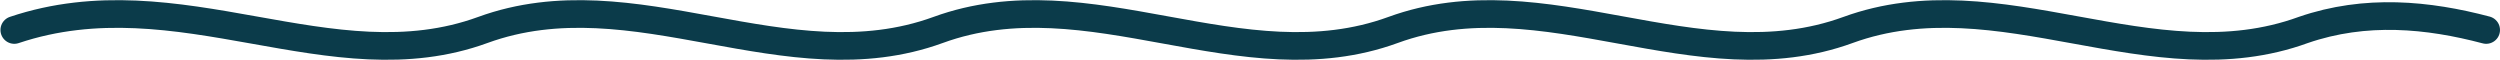
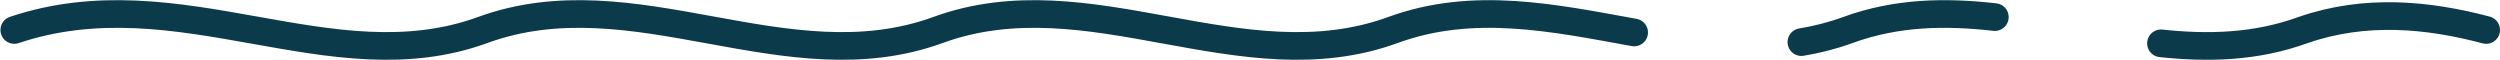
<svg xmlns="http://www.w3.org/2000/svg" width="813.25" height="19.5" viewBox="48.75 206.25 813.25 19.5">
-   <path d="M 53.4 216.0 C 107.1 198.0 156.5 234.0 205.8 216.0 C 255.2 198.0 304.5 234.0 353.9 216.0 C 403.2 198.0 452.6 234.0 501.9 216.0 C 551.2 198.0 600.6 234.0 649.9 216.0 C 699.3 198.0 748.6 234.0 798.0 216.0 C 818.3 209.0 838.6 211.0 857.5 216.0" fill="none" stroke="#0B3B4A" stroke-width="9" stroke-linecap="round" />
+   <path d="M53.40 216.00 C107.10 198.00 156.50 234.00 205.80 216.00 C255.20 198.00 304.50 234.00 353.90 216.00 C403.20 198.00 452.60 234.00 501.90 216.00 C528.03 206.46 554.19 212.09 580.34 216.81 M634.74 219.95 C639.79 219.12 644.85 217.84 649.90 216.00 C665.83 210.19 681.75 210.01 697.67 211.81 M751.71 220.35 C767.13 221.98 782.56 221.62 798.00 216.00 C818.30 209.00 838.60 211.00 857.50 216.00" fill="none" stroke="#0B3B4A" stroke-width="9" stroke-linecap="round" />
</svg>
